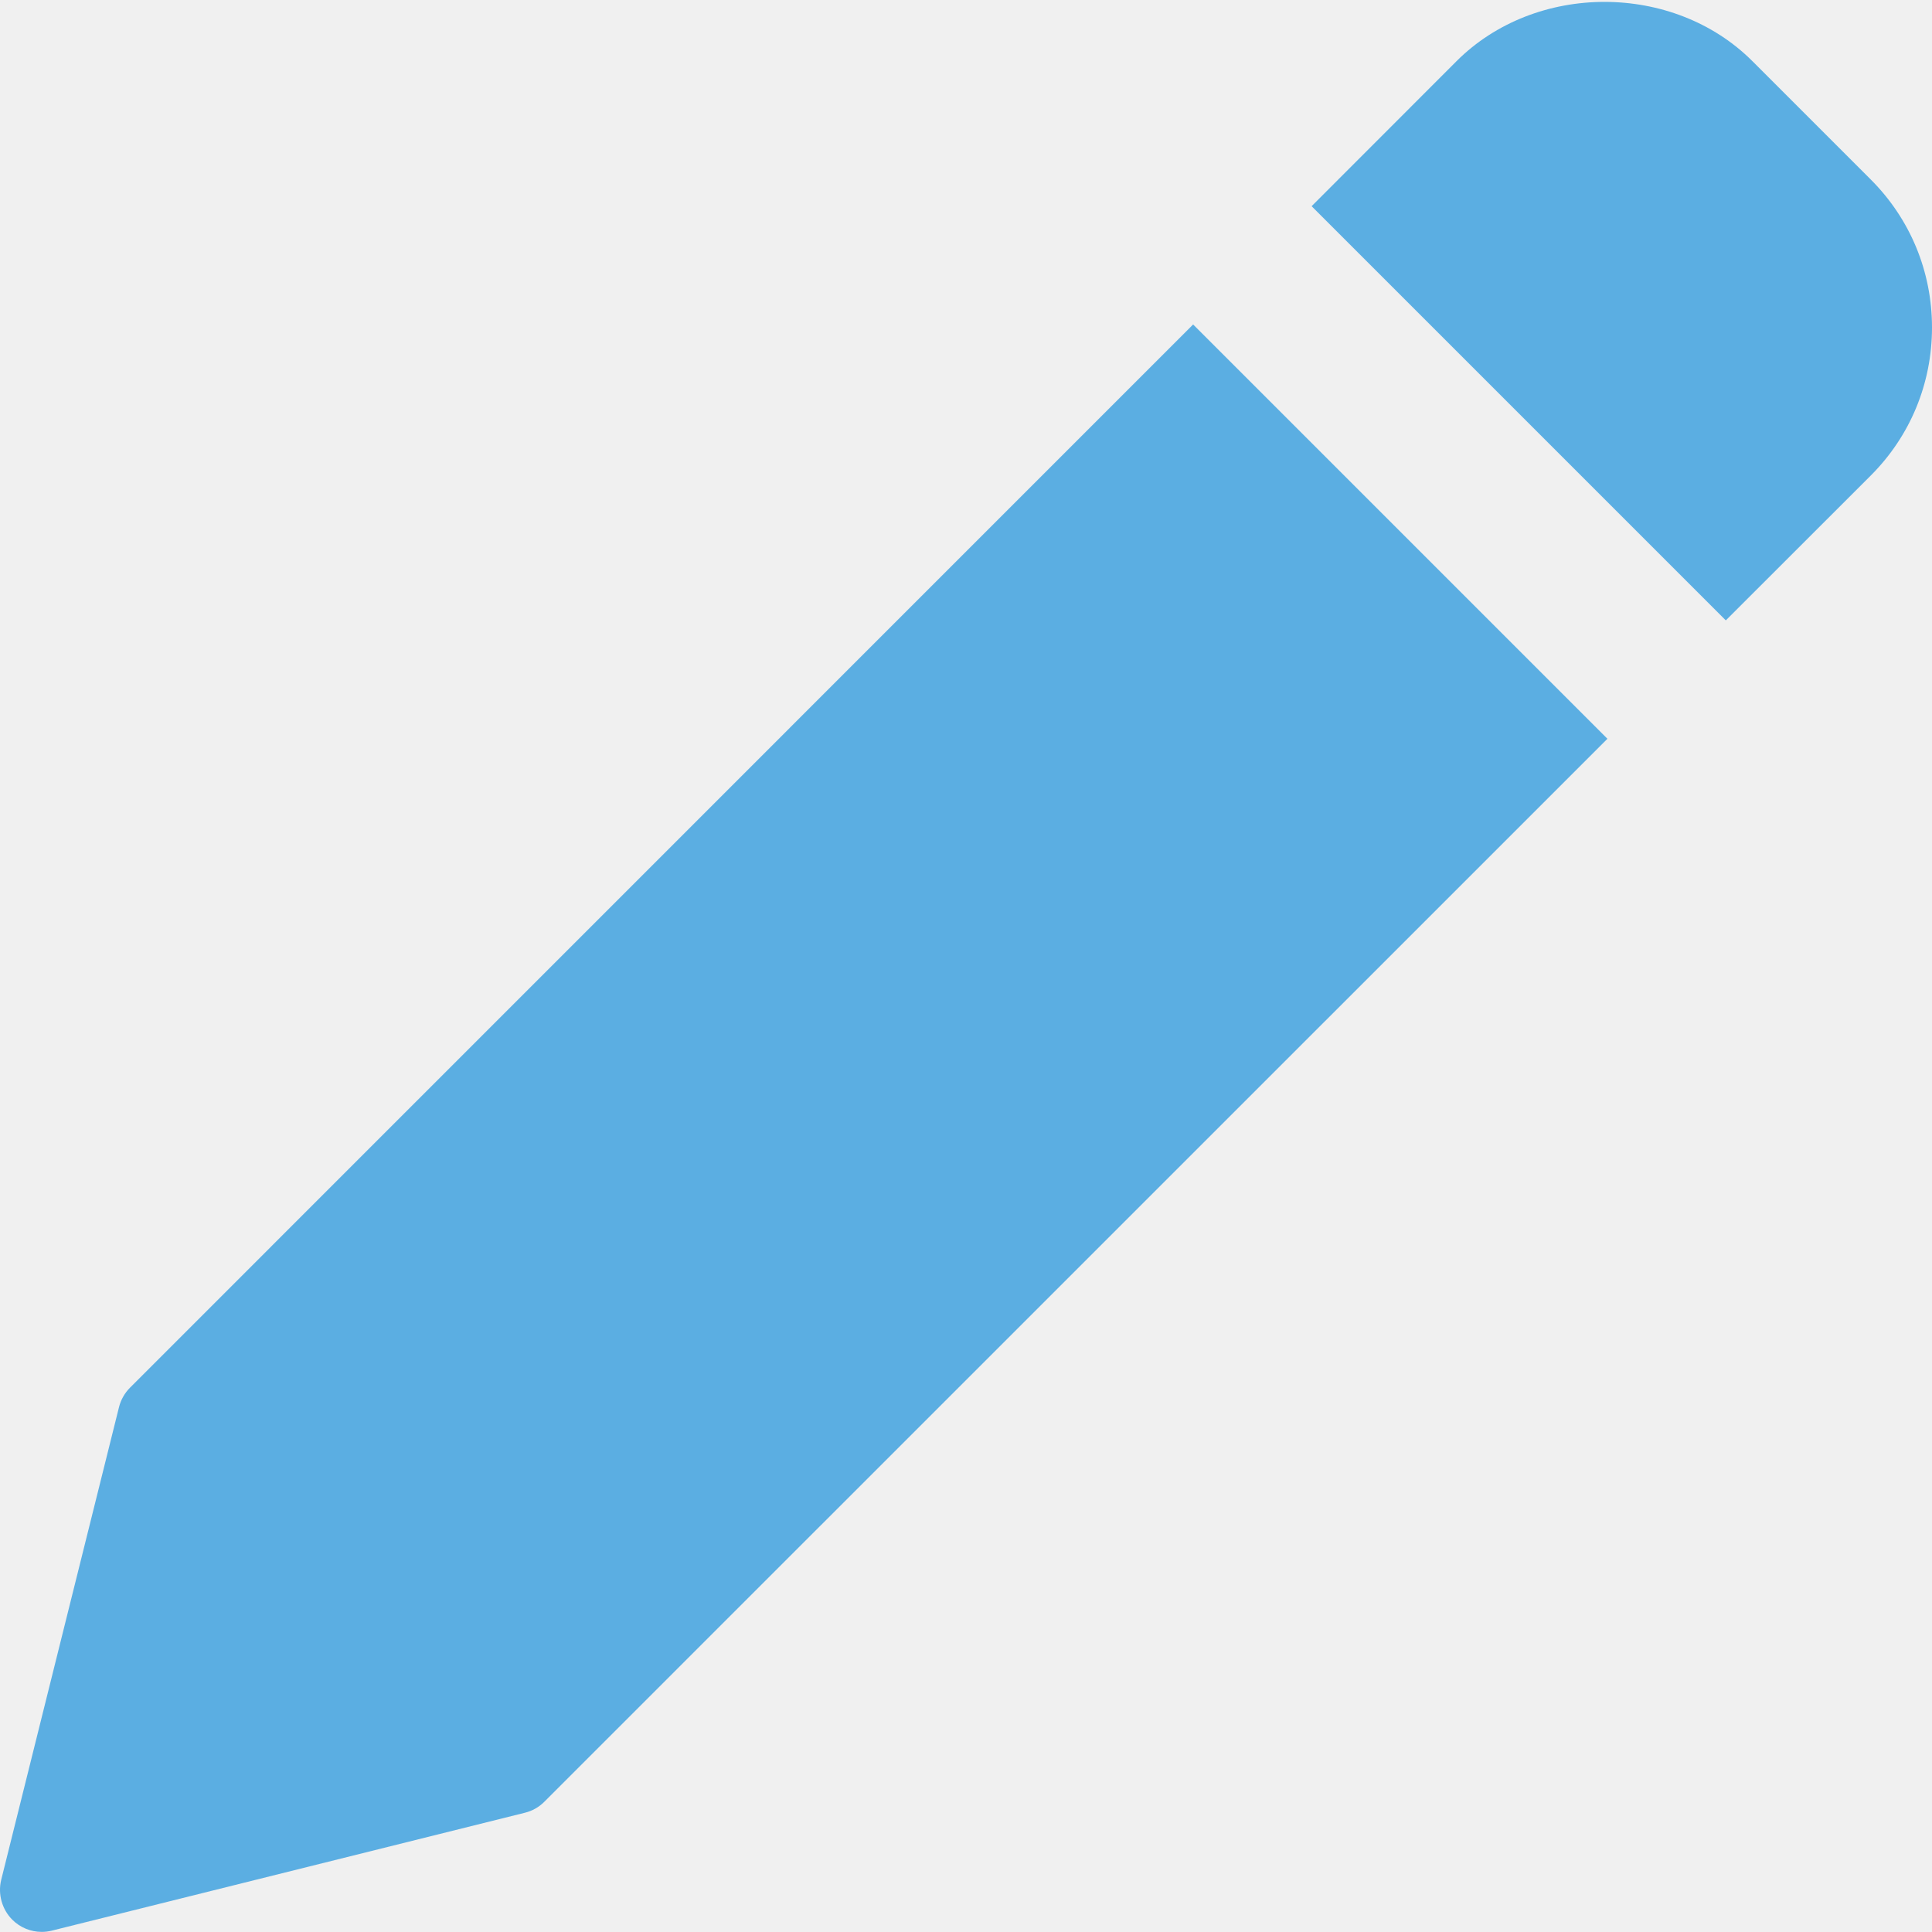
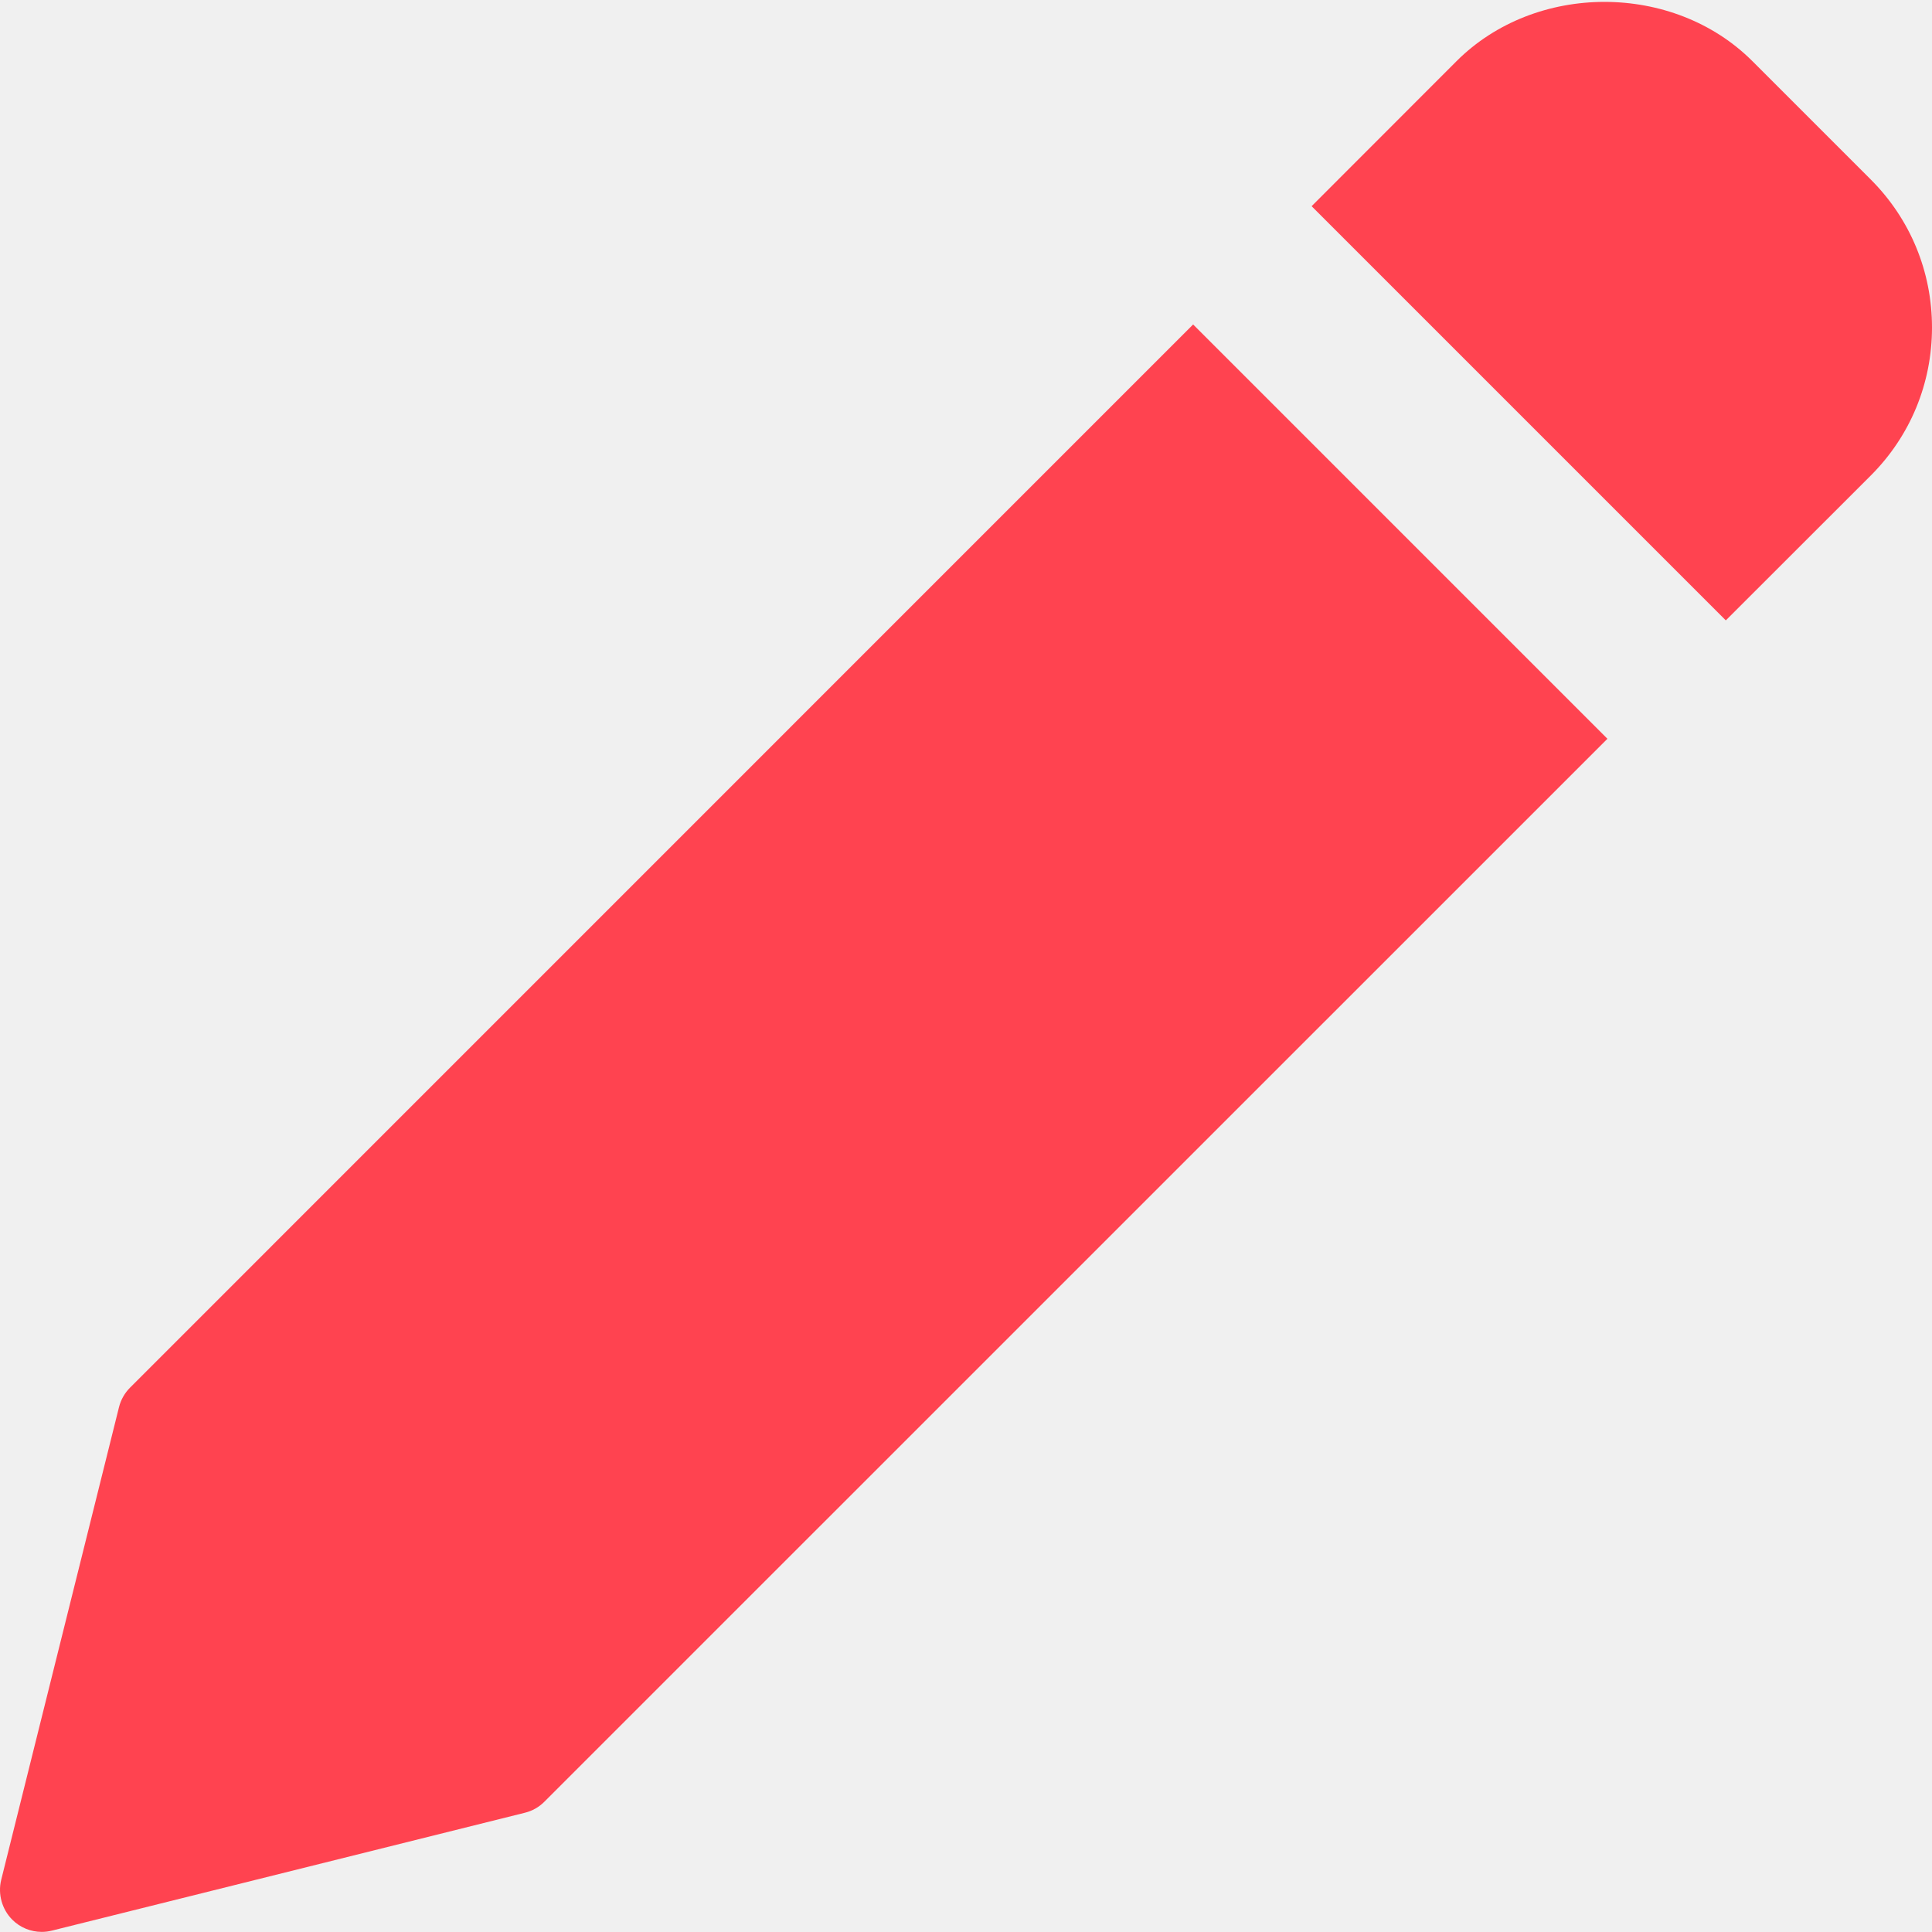
<svg xmlns="http://www.w3.org/2000/svg" width="18" height="18" viewBox="0 0 18 18" fill="none">
  <g clip-path="url(#clip0)">
-     <path d="M11.116 3.023L1.212 12.928C1.162 12.978 1.126 13.041 1.109 13.109L0.011 17.515C-0.021 17.647 0.018 17.788 0.114 17.885C0.188 17.959 0.287 17.999 0.389 17.999C0.421 17.999 0.453 17.995 0.484 17.987L4.89 16.889C4.959 16.872 5.021 16.837 5.071 16.787L14.976 6.883L11.116 3.023Z" fill="#5BAEE2" />
-     <path d="M17.43 1.673L16.327 0.57C15.59 -0.167 14.306 -0.166 13.57 0.57L12.22 1.921L16.079 5.78L17.43 4.43C17.798 4.062 18 3.572 18 3.051C18 2.531 17.798 2.041 17.43 1.673Z" fill="#5BAEE2" />
+     <path d="M11.116 3.023L1.212 12.928C1.162 12.978 1.126 13.041 1.109 13.109L0.011 17.515C-0.021 17.647 0.018 17.788 0.114 17.885C0.188 17.959 0.287 17.999 0.389 17.999C0.421 17.999 0.453 17.995 0.484 17.987L4.89 16.889C4.959 16.872 5.021 16.837 5.071 16.787L14.976 6.883L11.116 3.023Z" fill="#FF4350" />
+     <path d="M17.43 1.673L16.327 0.57C15.59 -0.167 14.306 -0.166 13.57 0.57L12.22 1.921L16.079 5.78L17.43 4.43C17.798 4.062 18 3.572 18 3.051C18 2.531 17.798 2.041 17.43 1.673Z" fill="#FF4350" />
  </g>
  <defs>
    <clipPath id="clip0">
      <rect width="18" height="18" fill="white" />
    </clipPath>
  </defs>
</svg>
